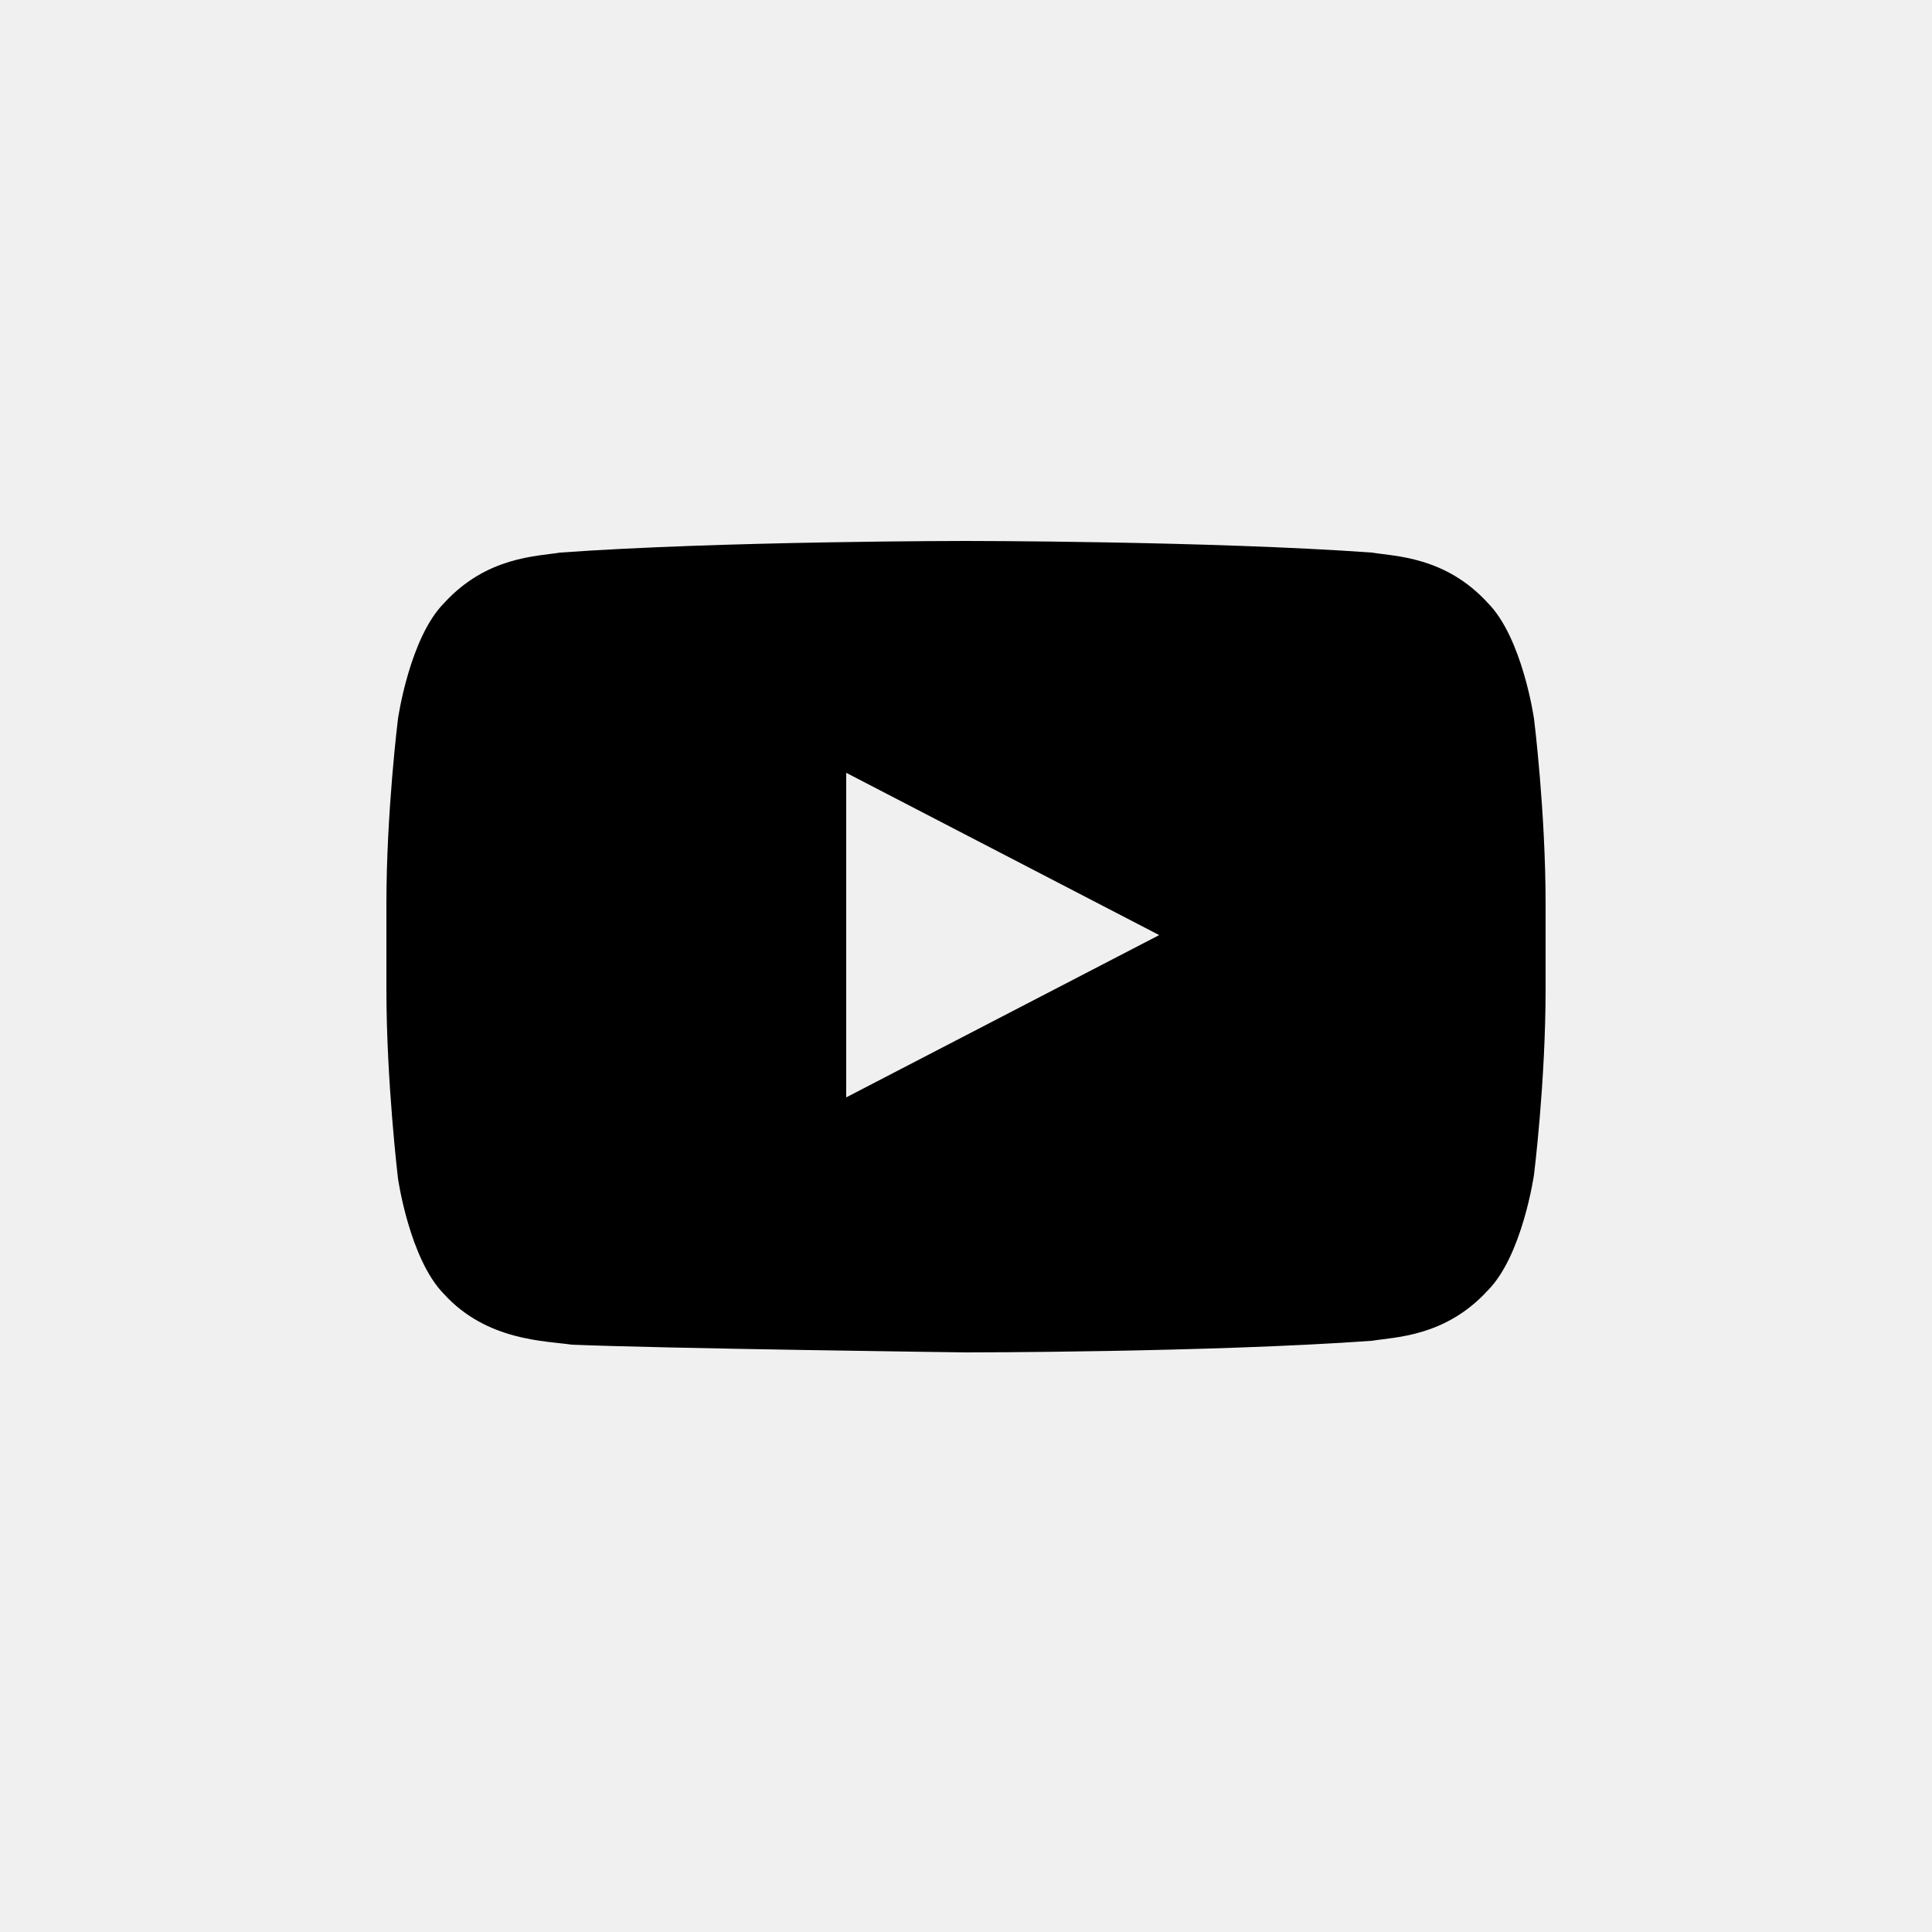
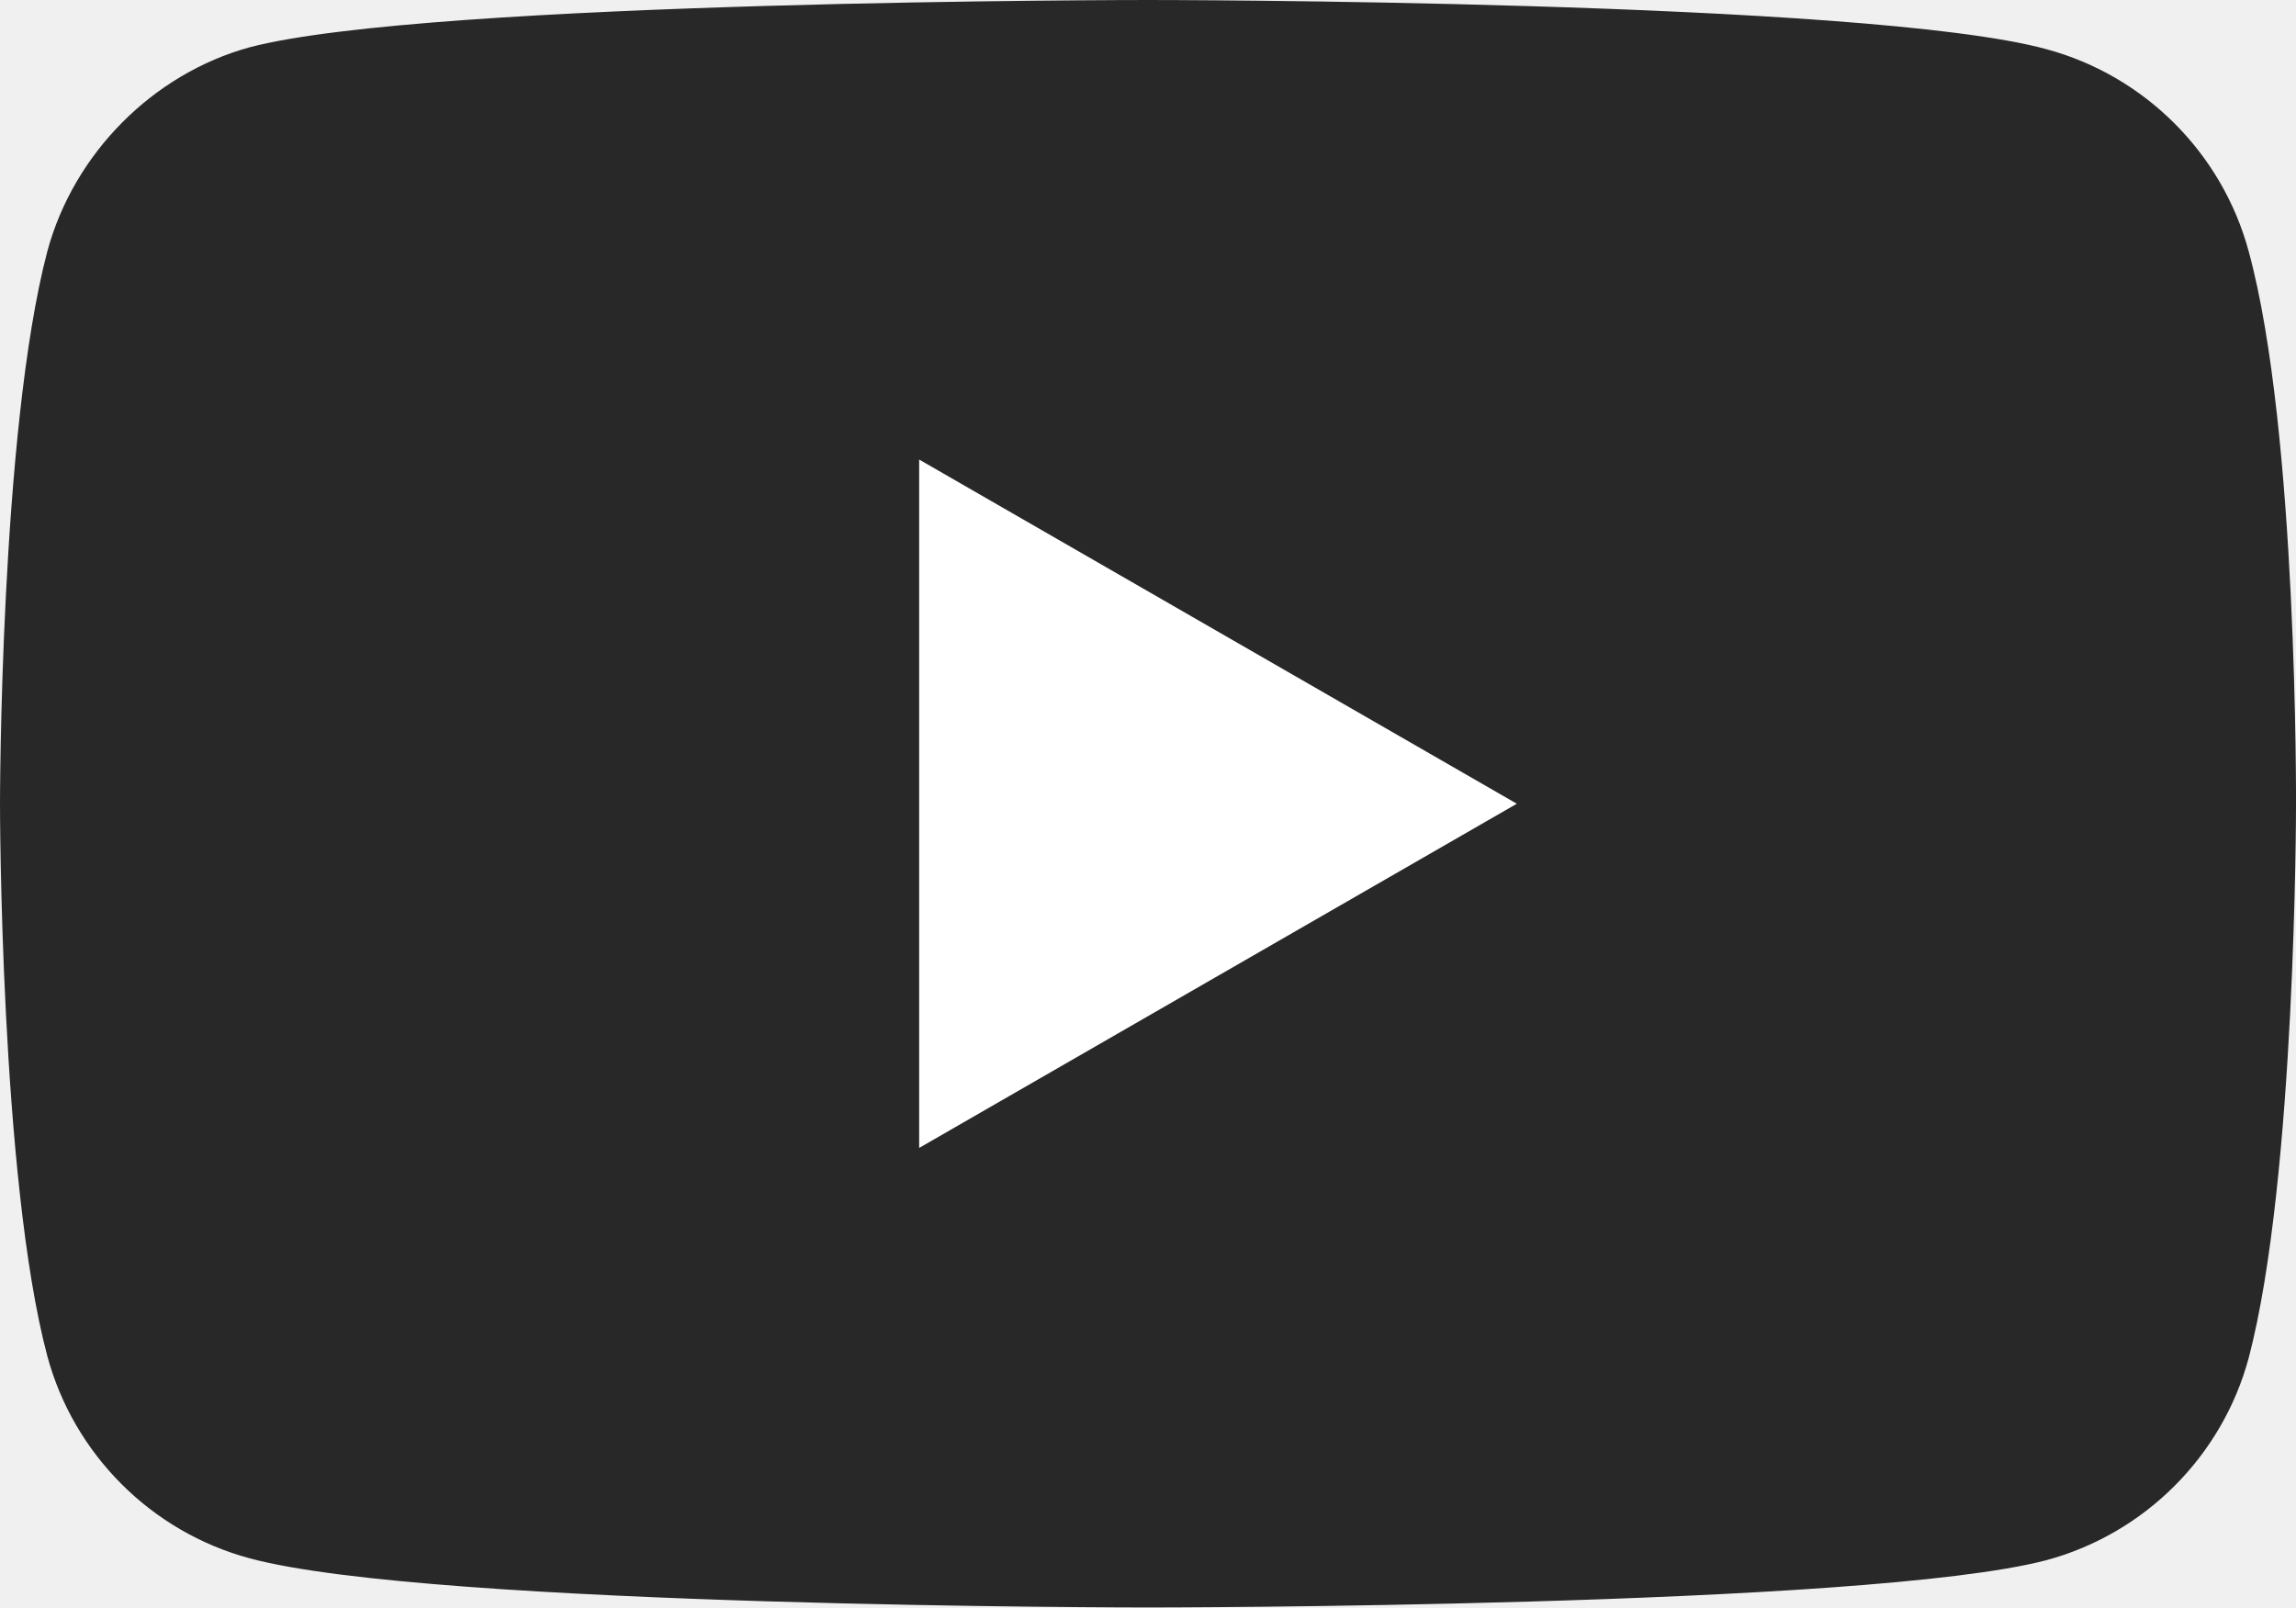
- <svg xmlns="http://www.w3.org/2000/svg" fill="#000000" width="800px" height="800px" viewBox="0 0 50 50">
-   <path d="M39.7 18.6s-.3-2.1-1.2-3c-1.1-1.2-2.4-1.2-3-1.3C31.3 14 25 14 25 14s-6.3 0-10.5.3c-.6.1-1.9.1-3 1.3-.9.9-1.2 3-1.2 3S10 21 10 23.4v2.2c0 2.4.3 4.9.3 4.9s.3 2.1 1.2 3c1.1 1.2 2.6 1.2 3.3 1.3 2.4.1 10.2.2 10.2.2s6.3 0 10.5-.3c.6-.1 1.9-.1 3-1.3.9-.9 1.2-3 1.2-3s.3-2.4.3-4.8v-2.2c0-2.4-.3-4.8-.3-4.8zm-17.8 9.8V20l8.1 4.2-8.1 4.2z" />
+ <svg xmlns="http://www.w3.org/2000/svg" xml:space="preserve" id="Layer_1" width="71.412" height="50" x="0" y="0" version="1.1" viewBox="0 0 71.412 50">
+   <style id="style3" type="text/css">
+     .st2{fill:#282828}
+   </style>
+   <g id="g5" transform="scale(.58824)">
+     <path id="path7" fill="#282828" fill-opacity="1" d="M118.9 13.3c-1.4-5.2-5.5-9.3-10.7-10.7C98.7 0 60.7 0 60.7 0s-38 0-47.5 2.5C8.1 3.9 3.9 8.1 2.5 13.3 0 22.8 0 42.5 0 42.5s0 19.8 2.5 29.2C3.9 76.9 8 81 13.2 82.4 22.8 85 60.7 85 60.7 85s38 0 47.5-2.5c5.2-1.4 9.3-5.5 10.7-10.7 2.5-9.5 2.5-29.2 2.5-29.2s.1-19.8-2.5-29.3z" />
+     <path id="polygon9" fill="#fff" d="M80.2 42.5 48.6 24.3v36.4z" />
+   </g>
</svg>
